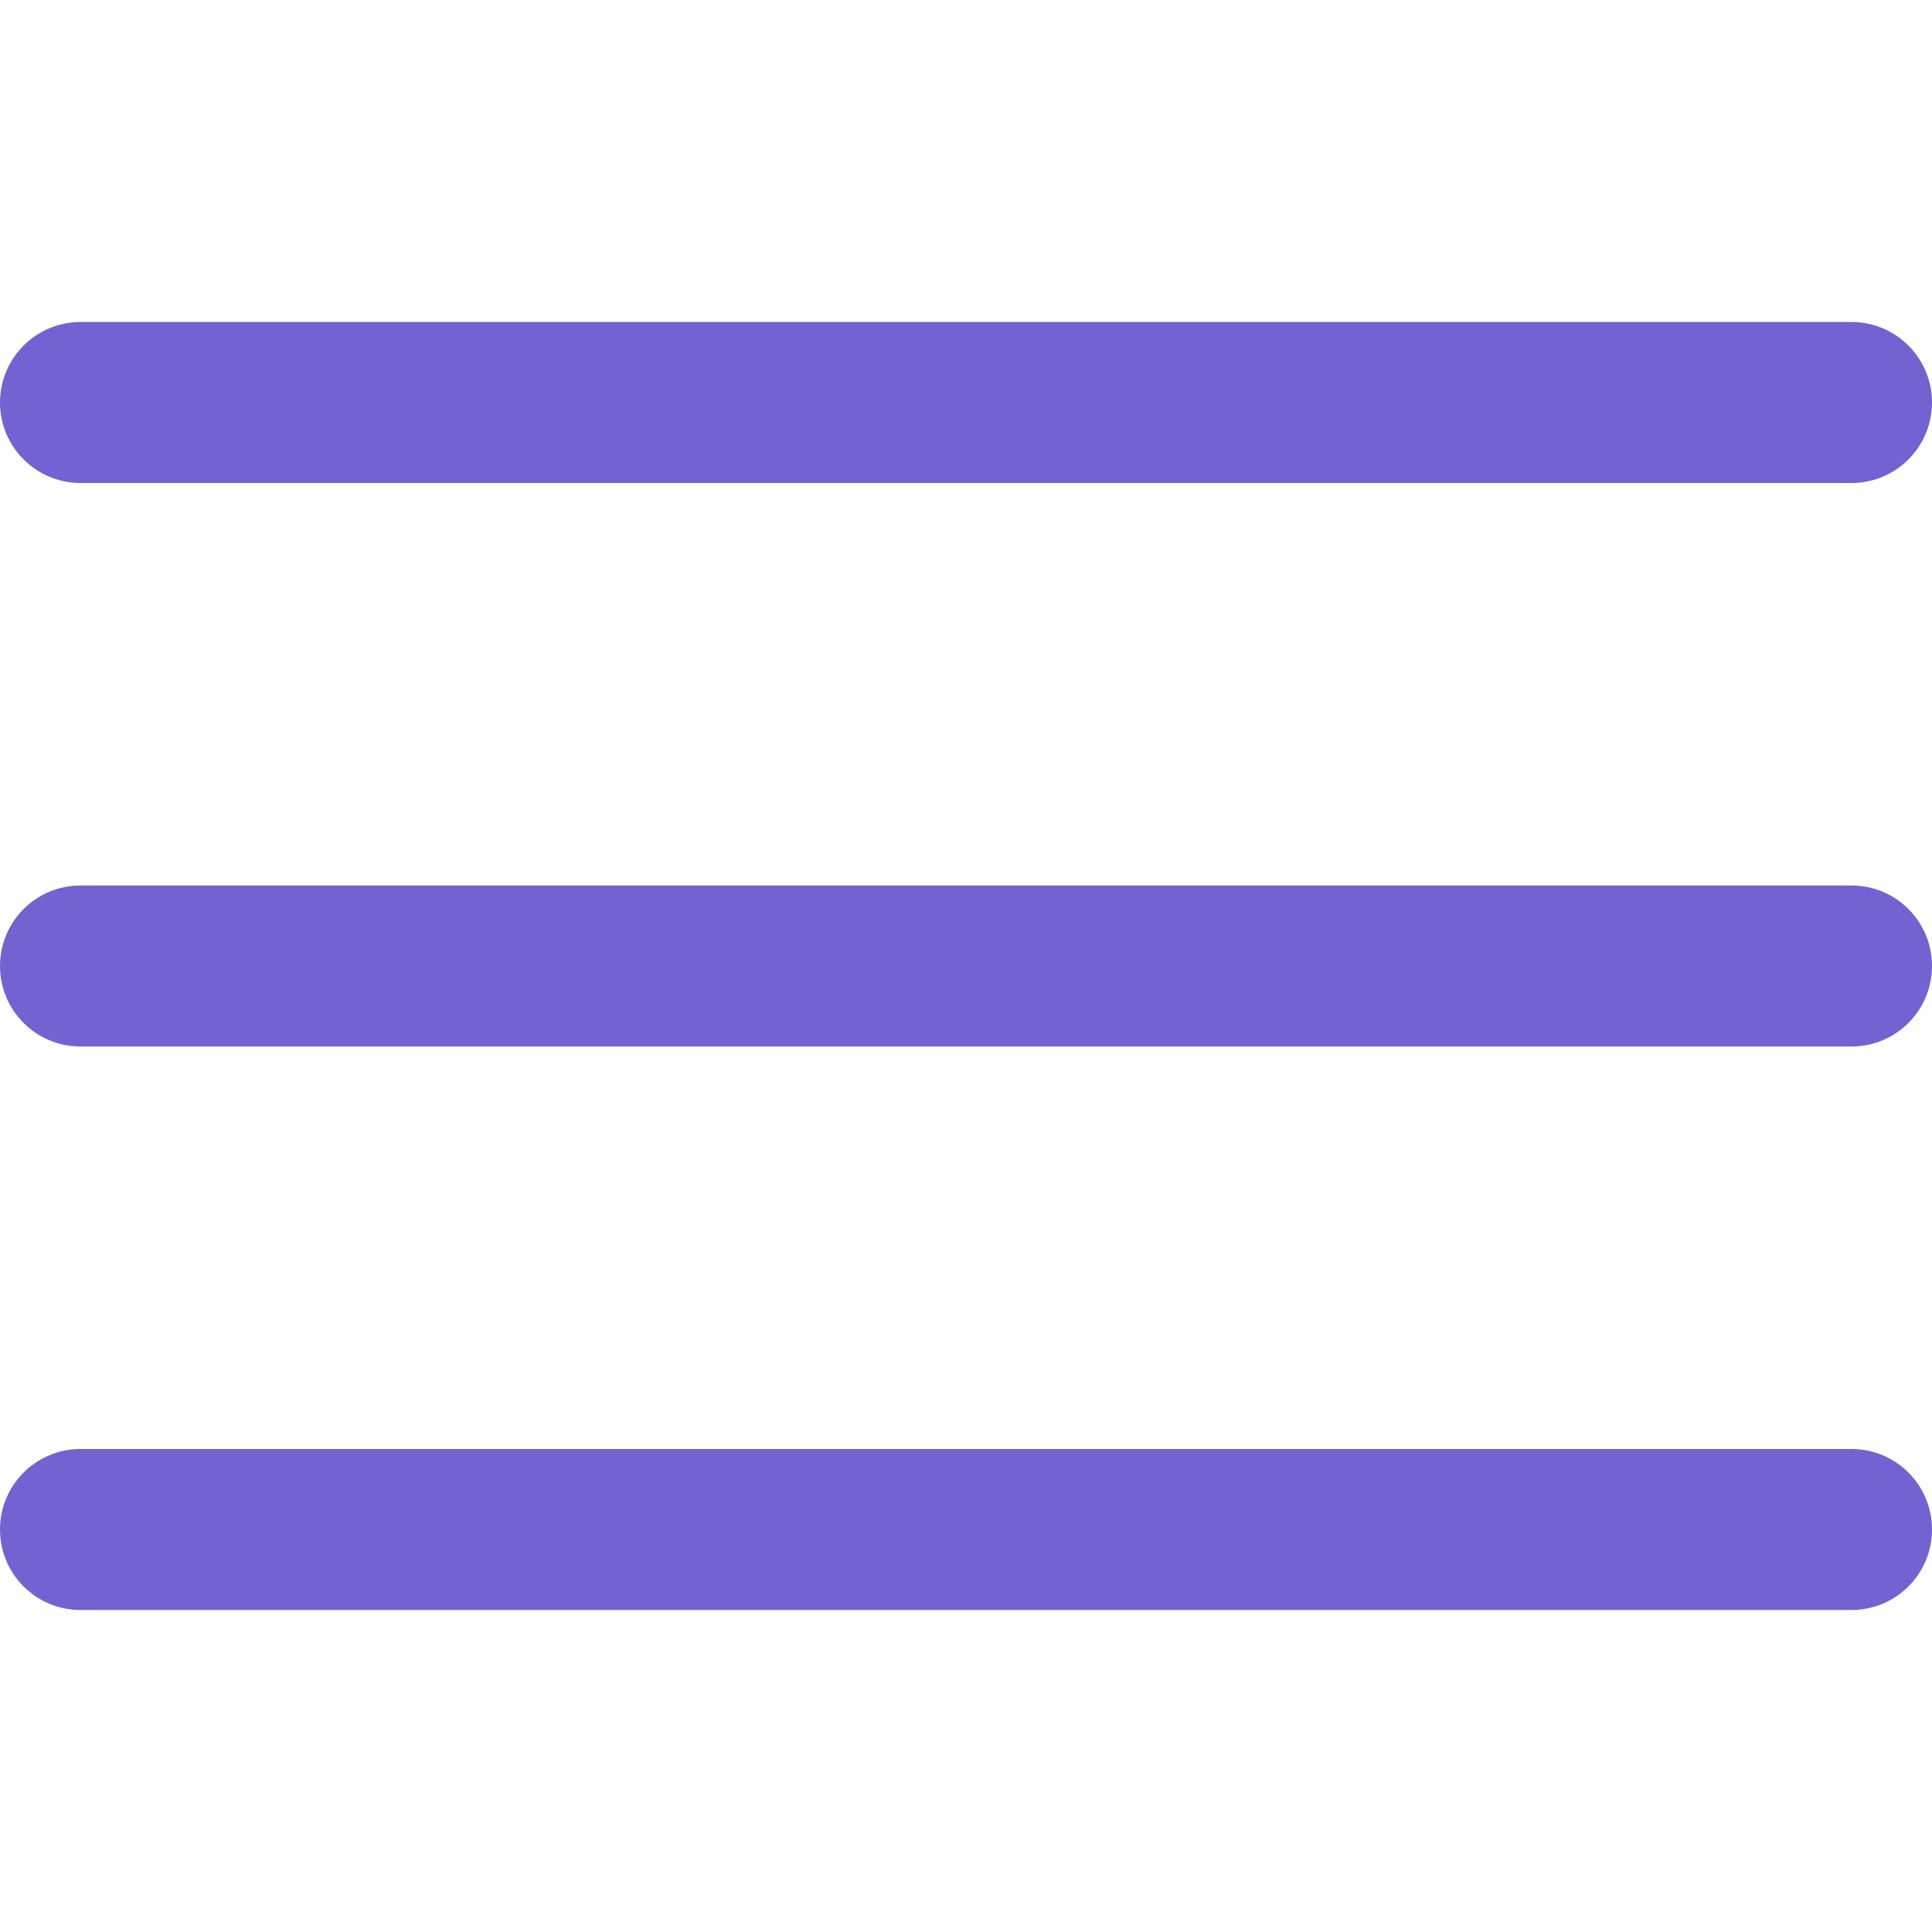
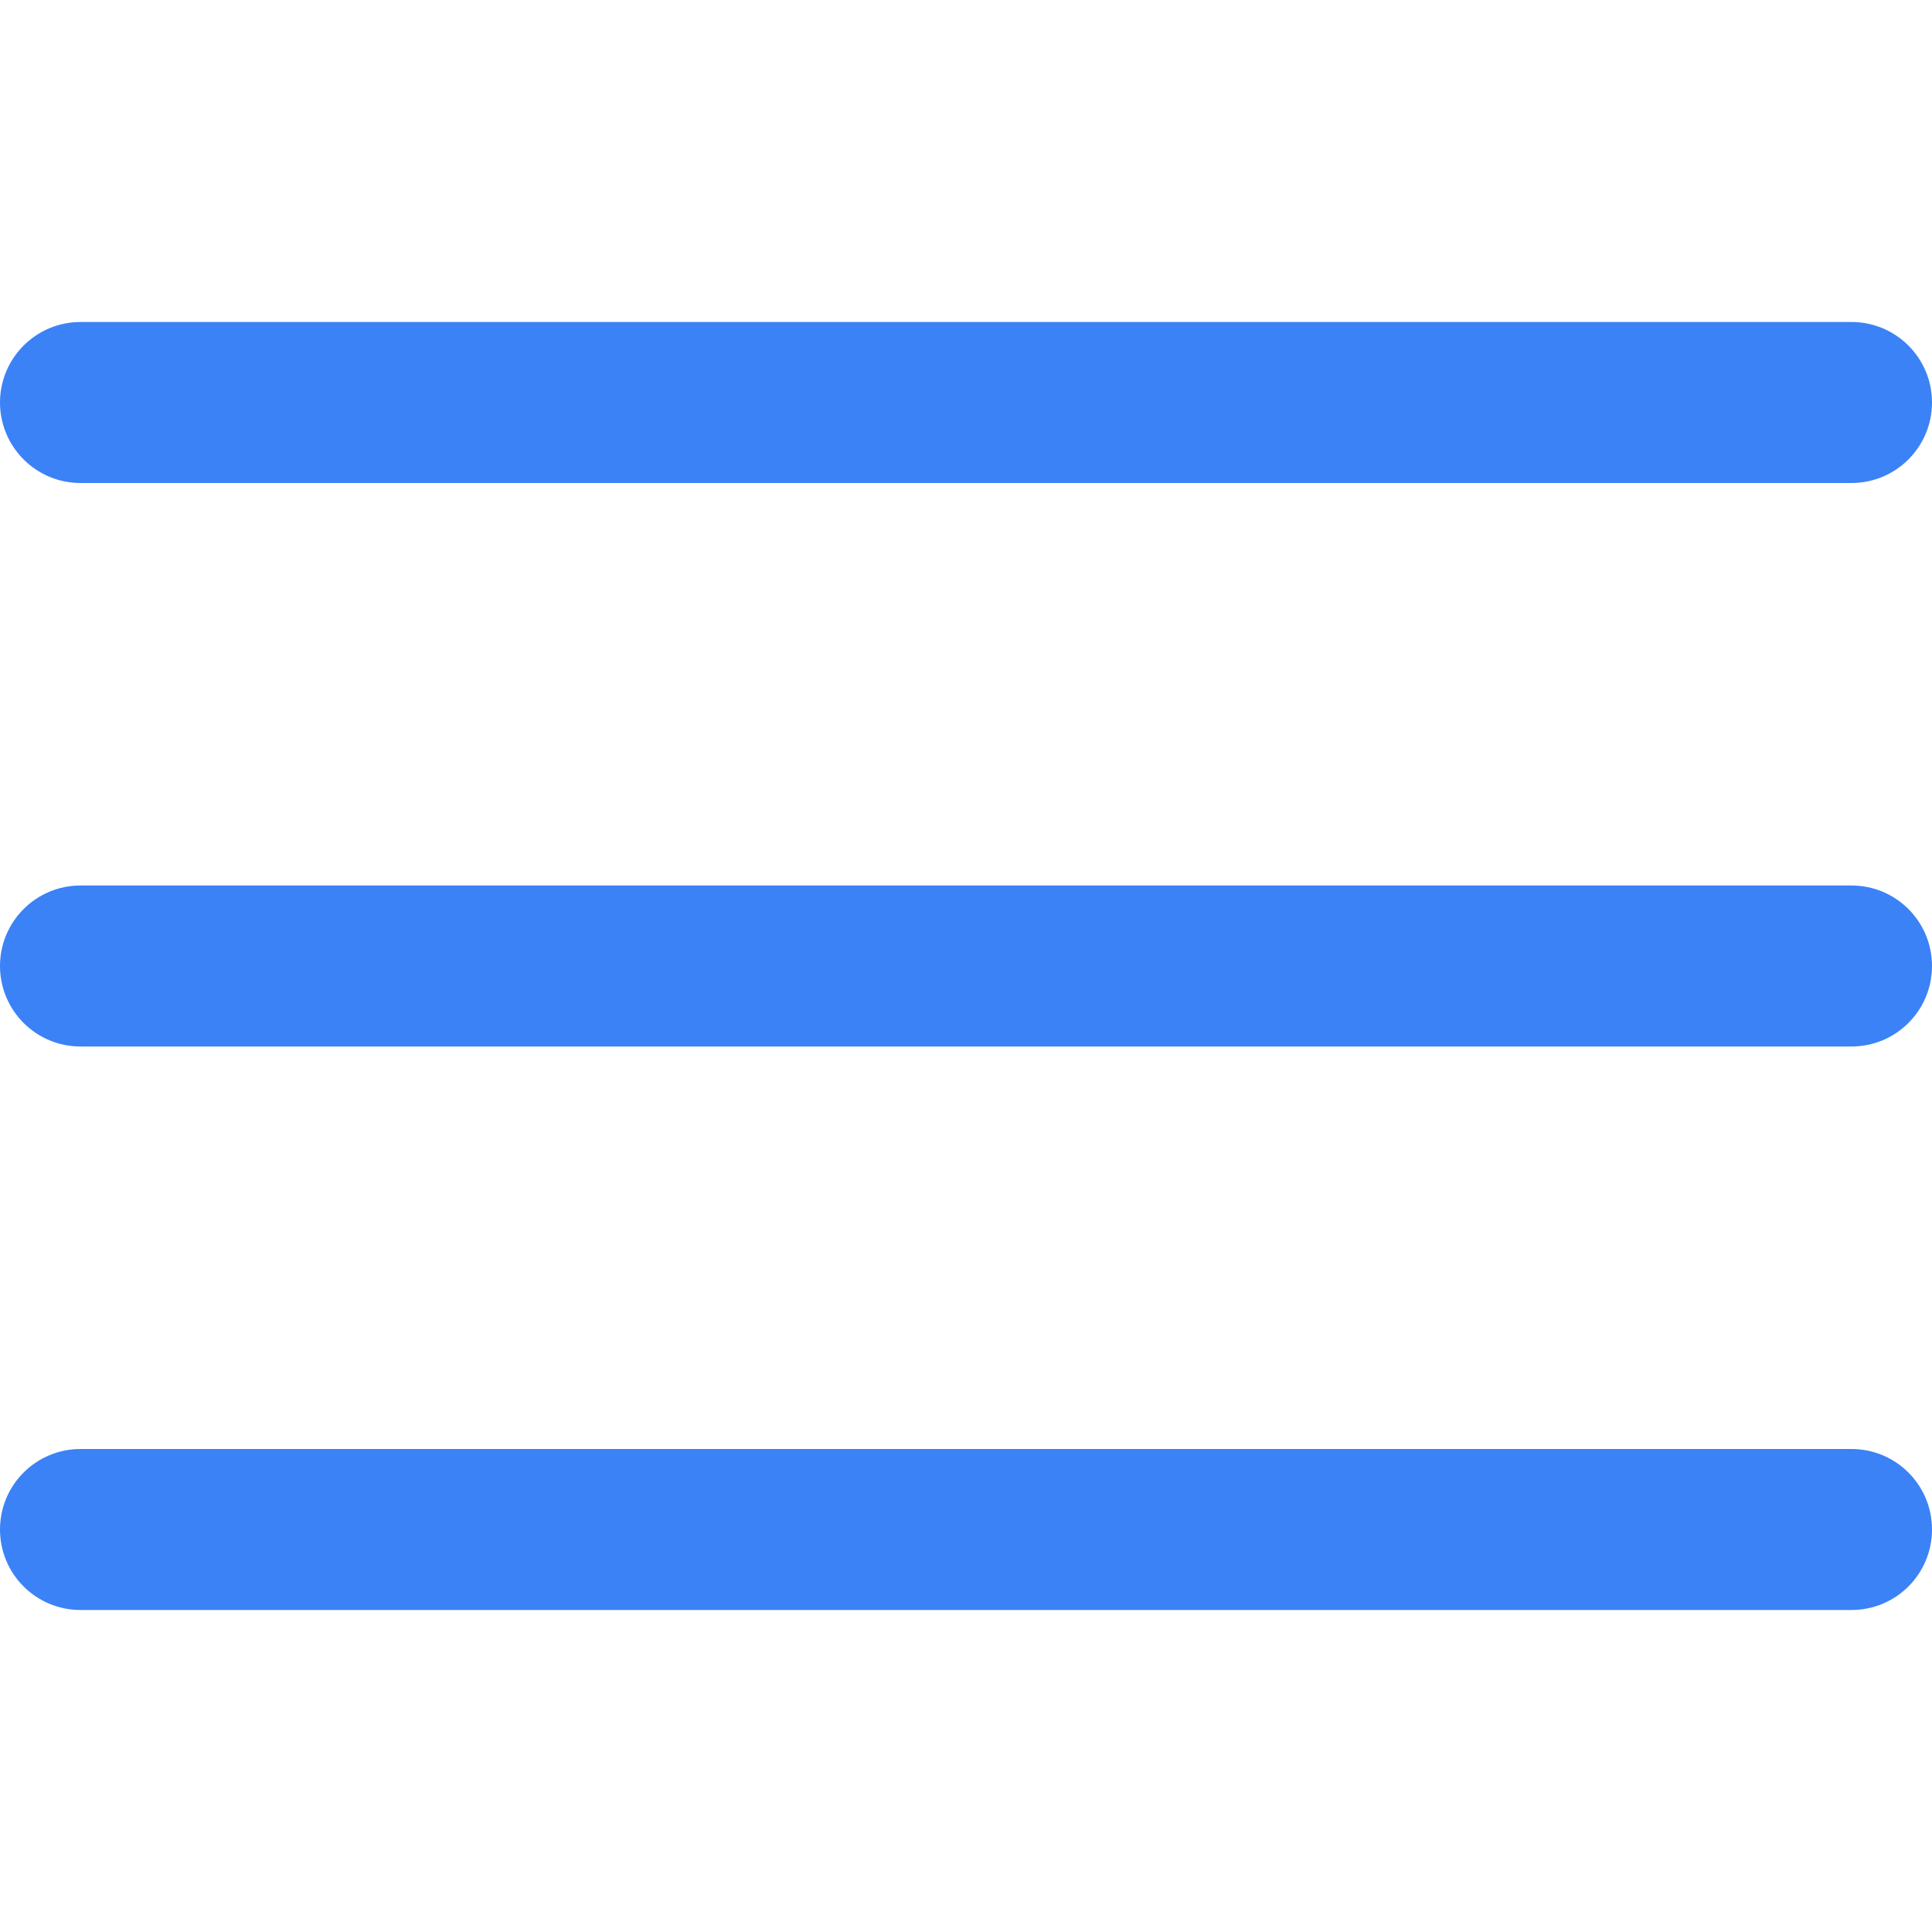
<svg xmlns="http://www.w3.org/2000/svg" width="24px" height="24px" viewBox="0 0 24 24">
-   <path fill="#7362D1" d="M23 6H1c-.552 0-1-.448-1-1s.448-1 1-1h22c.553 0 1 .448 1 1s-.447 1-1 1zM23 13H1c-.552 0-1-.447-1-1s.448-1 1-1h22c.553 0 1 .447 1 1s-.447 1-1 1zM23 20H1c-.552 0-1-.447-1-1s.448-1 1-1h22c.553 0 1 .447 1 1s-.447 1-1 1z" />
+   <path fill="#3b82f6" d="M23 6H1c-.552 0-1-.448-1-1s.448-1 1-1h22c.553 0 1 .448 1 1s-.447 1-1 1zM23 13H1c-.552 0-1-.447-1-1s.448-1 1-1h22c.553 0 1 .447 1 1s-.447 1-1 1zM23 20H1c-.552 0-1-.447-1-1s.448-1 1-1h22c.553 0 1 .447 1 1s-.447 1-1 1z" />
</svg>
